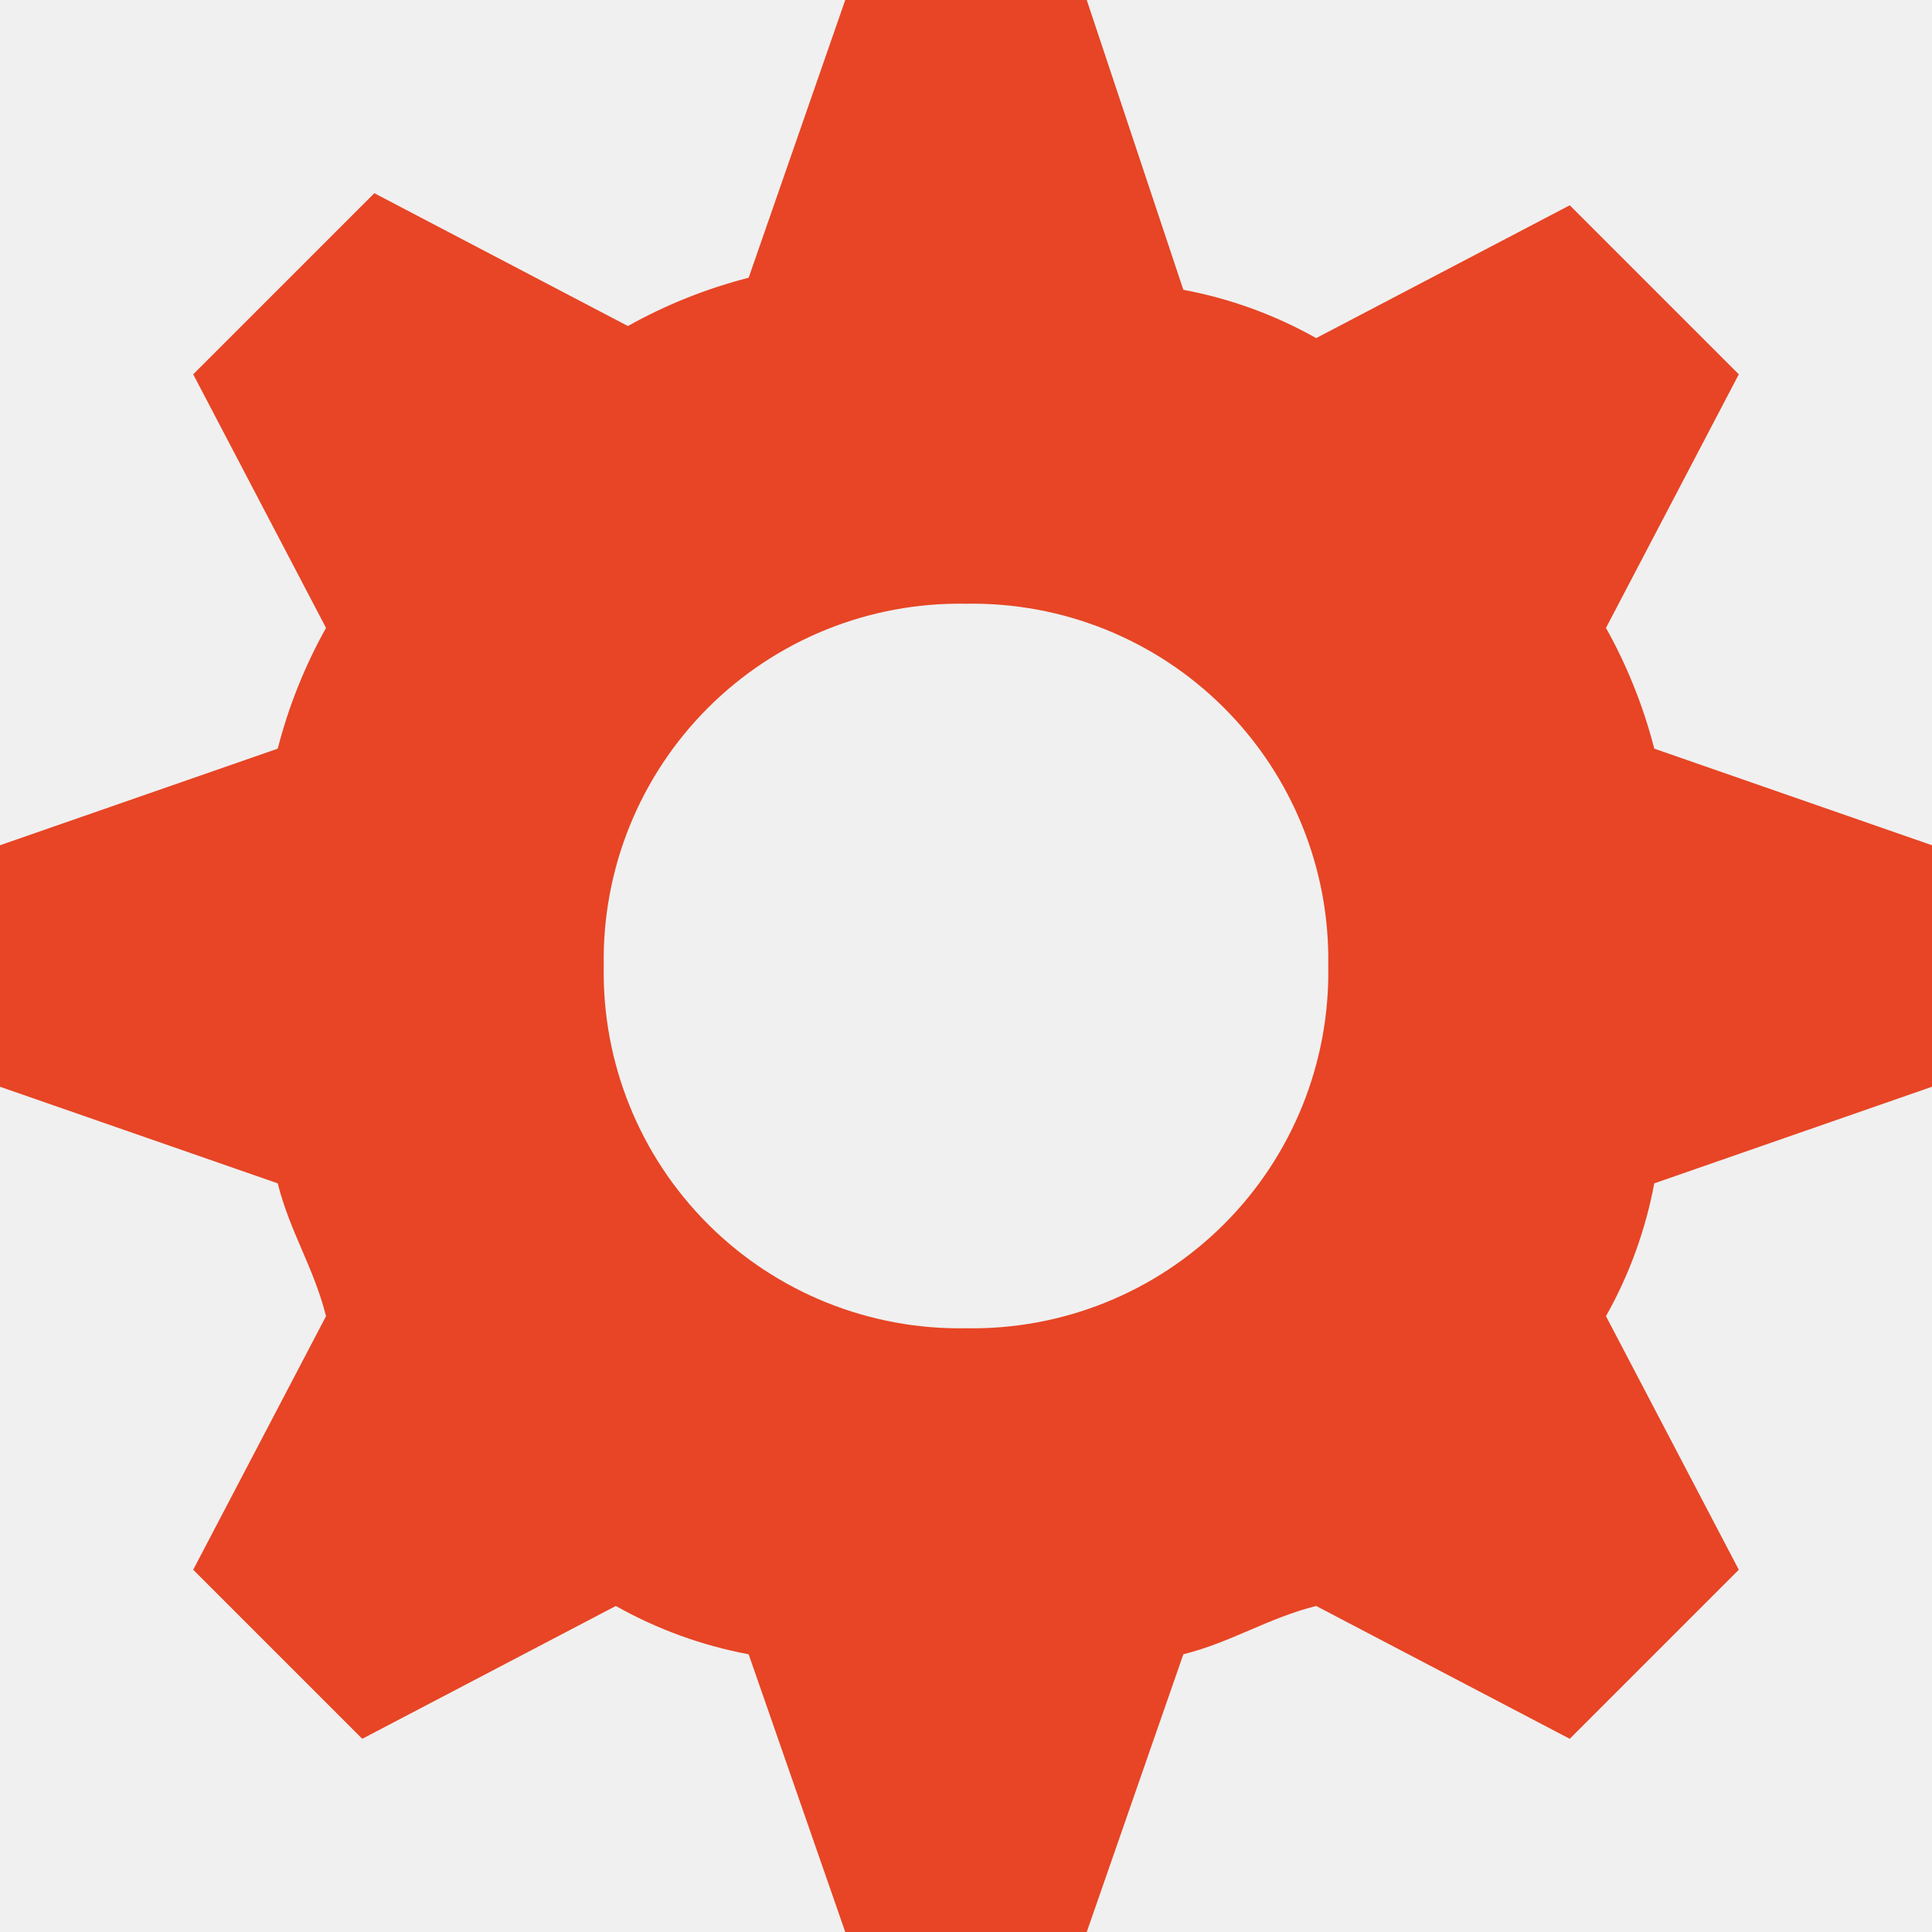
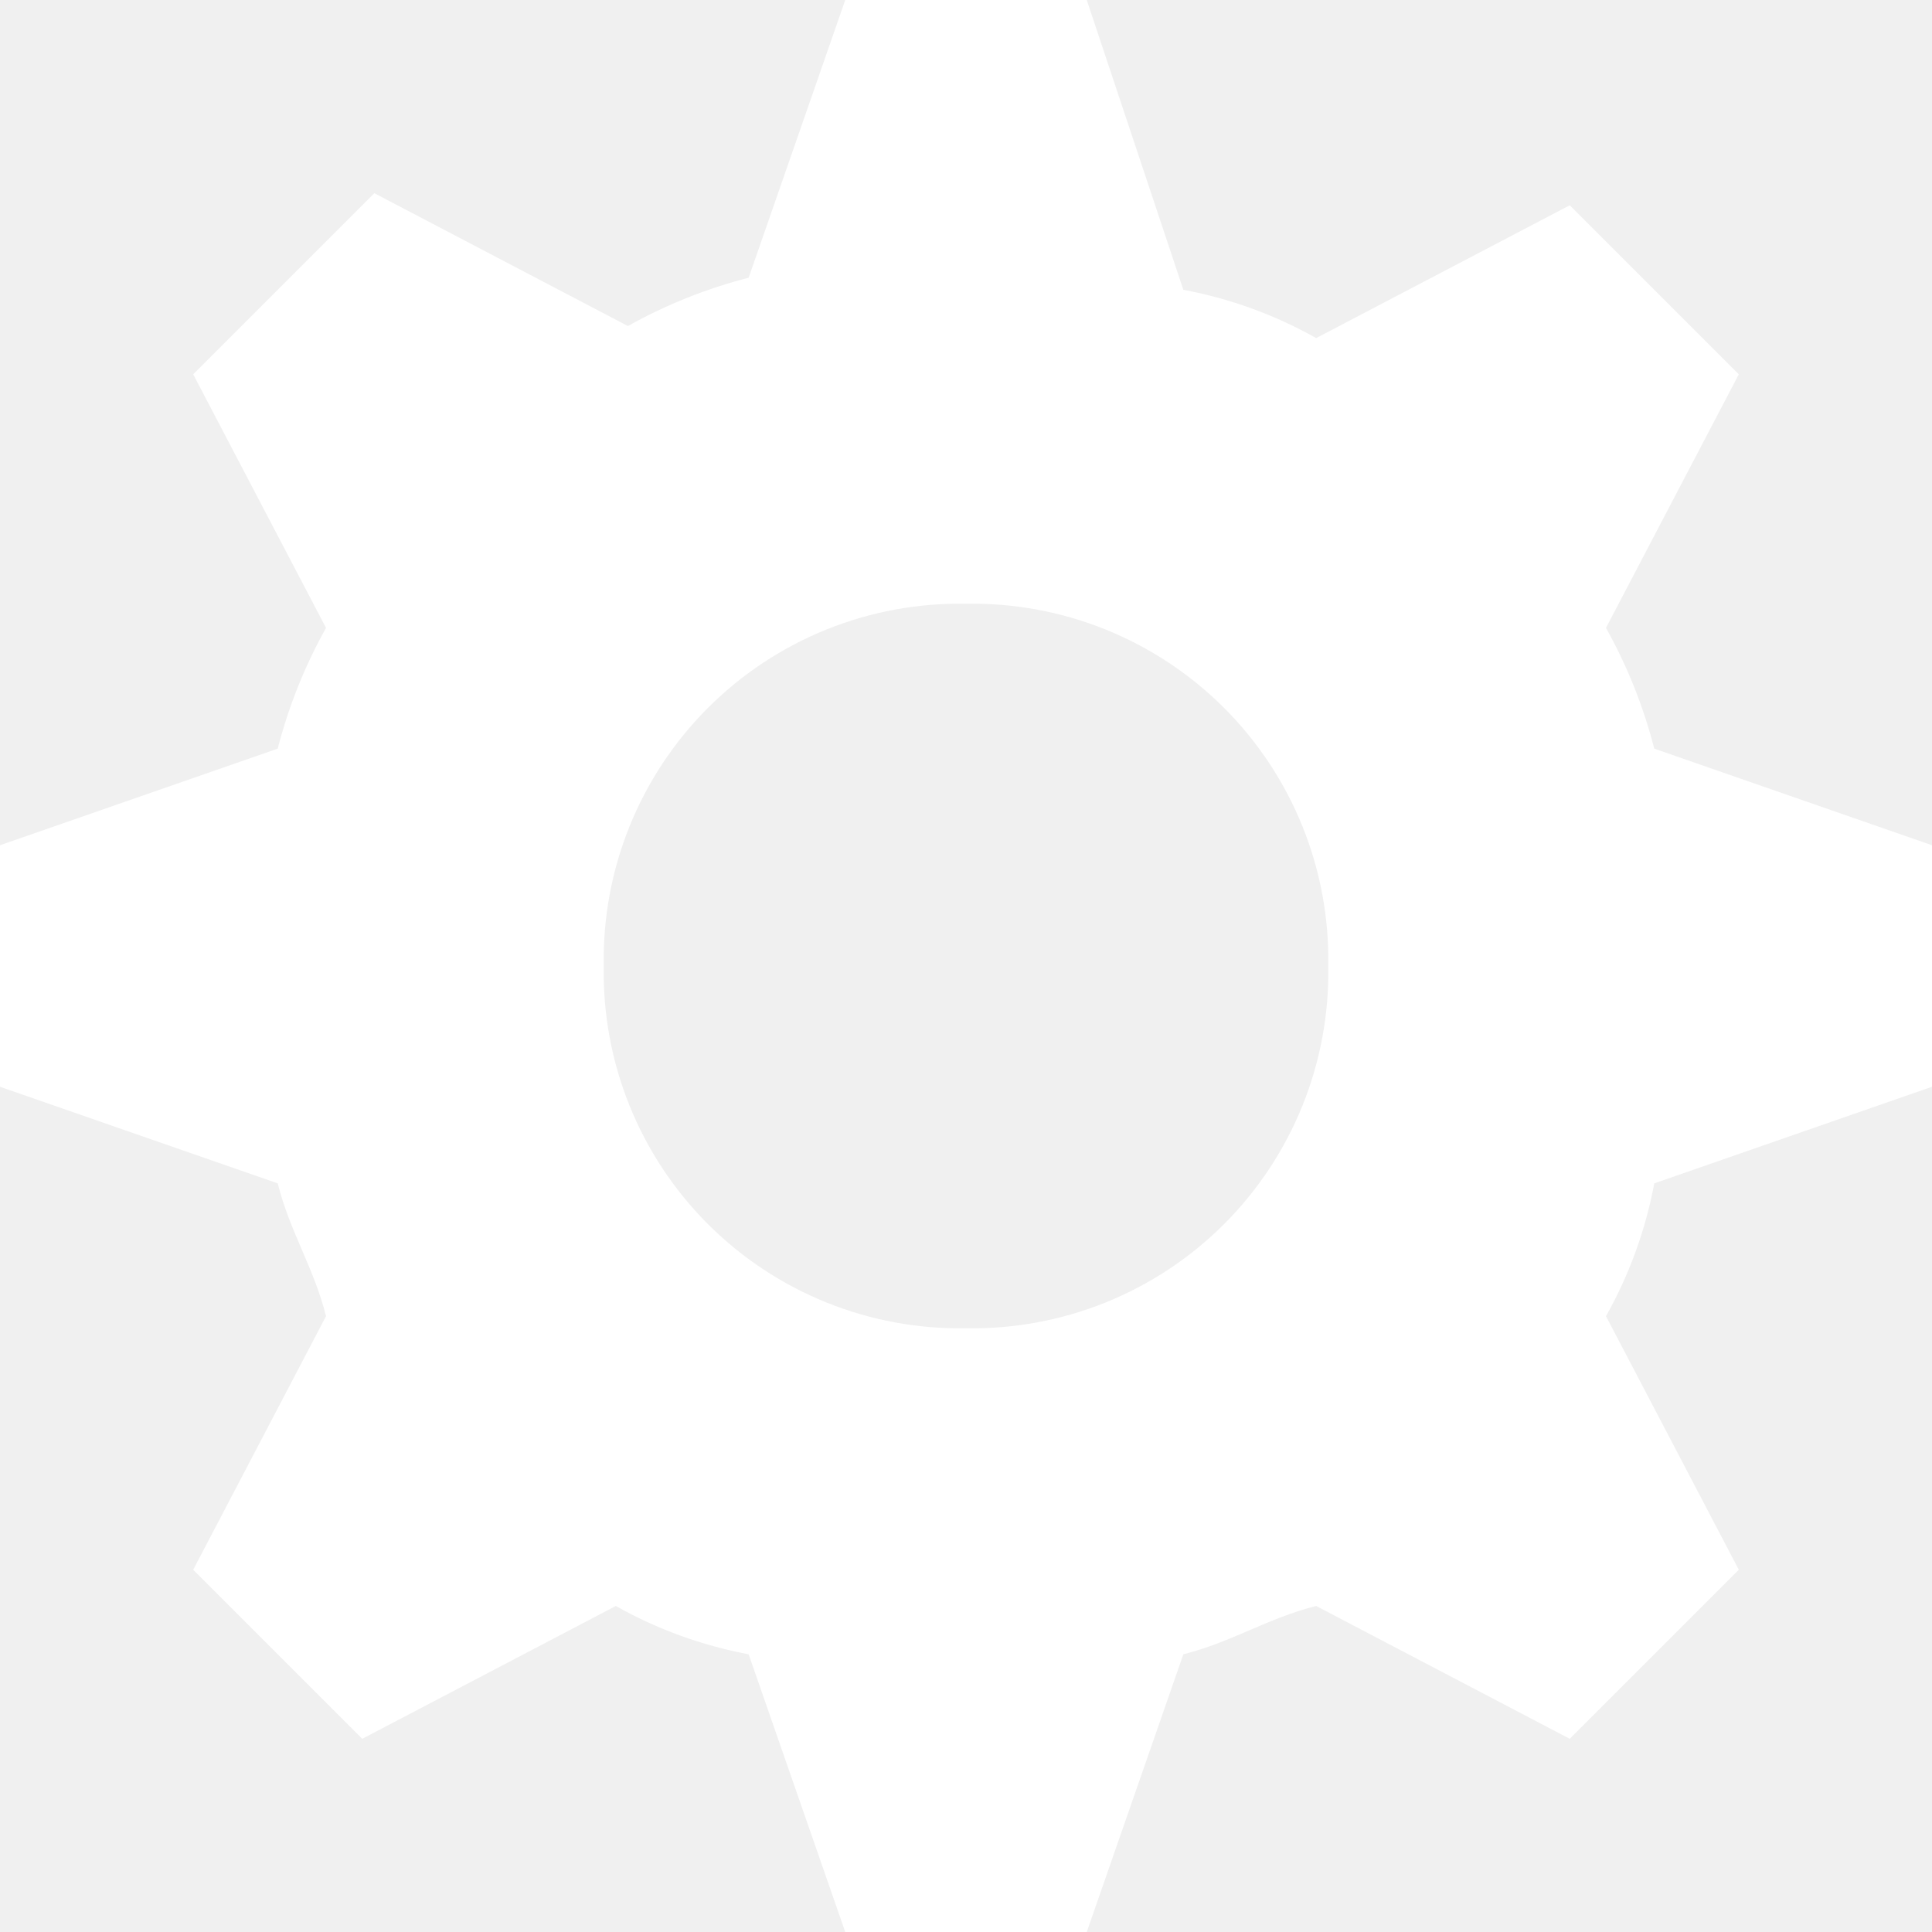
<svg xmlns="http://www.w3.org/2000/svg" width="24" height="24" viewBox="0 0 24 24">
  <defs>
    <style>
      .cls-1 {
        fill: none;
      }

      .cls-2 {
        clip-path: url(#clip-path);
      }

      .cls-3 {
-         fill: #e74525;
+         fill: #fff;
      }
    </style>
    <clipPath id="clip-path">
      <rect class="cls-1" width="24" height="24" />
    </clipPath>
  </defs>
  <g id="icon_setting" class="cls-2">
    <path id="Path_108" data-name="Path 108" class="cls-3" d="M19.95,7.8,21.6,4.65l-2.1-2.1L16.35,4.2a5.373,5.373,0,0,0-1.65-.6L13.5,0h-3L9.3,3.45a6.269,6.269,0,0,0-1.5.6L4.65,2.4,2.4,4.65,4.05,7.8a6.269,6.269,0,0,0-.6,1.5L0,10.5v3l3.45,1.2c.15.6.45,1.05.6,1.65L2.4,19.5l2.1,2.1,3.15-1.65a5.373,5.373,0,0,0,1.65.6L10.5,24h3l1.2-3.45c.6-.15,1.05-.45,1.65-.6L19.5,21.6l2.1-2.1-1.65-3.15a5.373,5.373,0,0,0,.6-1.65L24,13.5v-3L20.55,9.3A6.269,6.269,0,0,0,19.95,7.8ZM12,16.5A4.42,4.42,0,0,1,7.5,12,4.42,4.42,0,0,1,12,7.5,4.42,4.42,0,0,1,16.5,12,4.42,4.42,0,0,1,12,16.5Z" />
  </g>
</svg>
